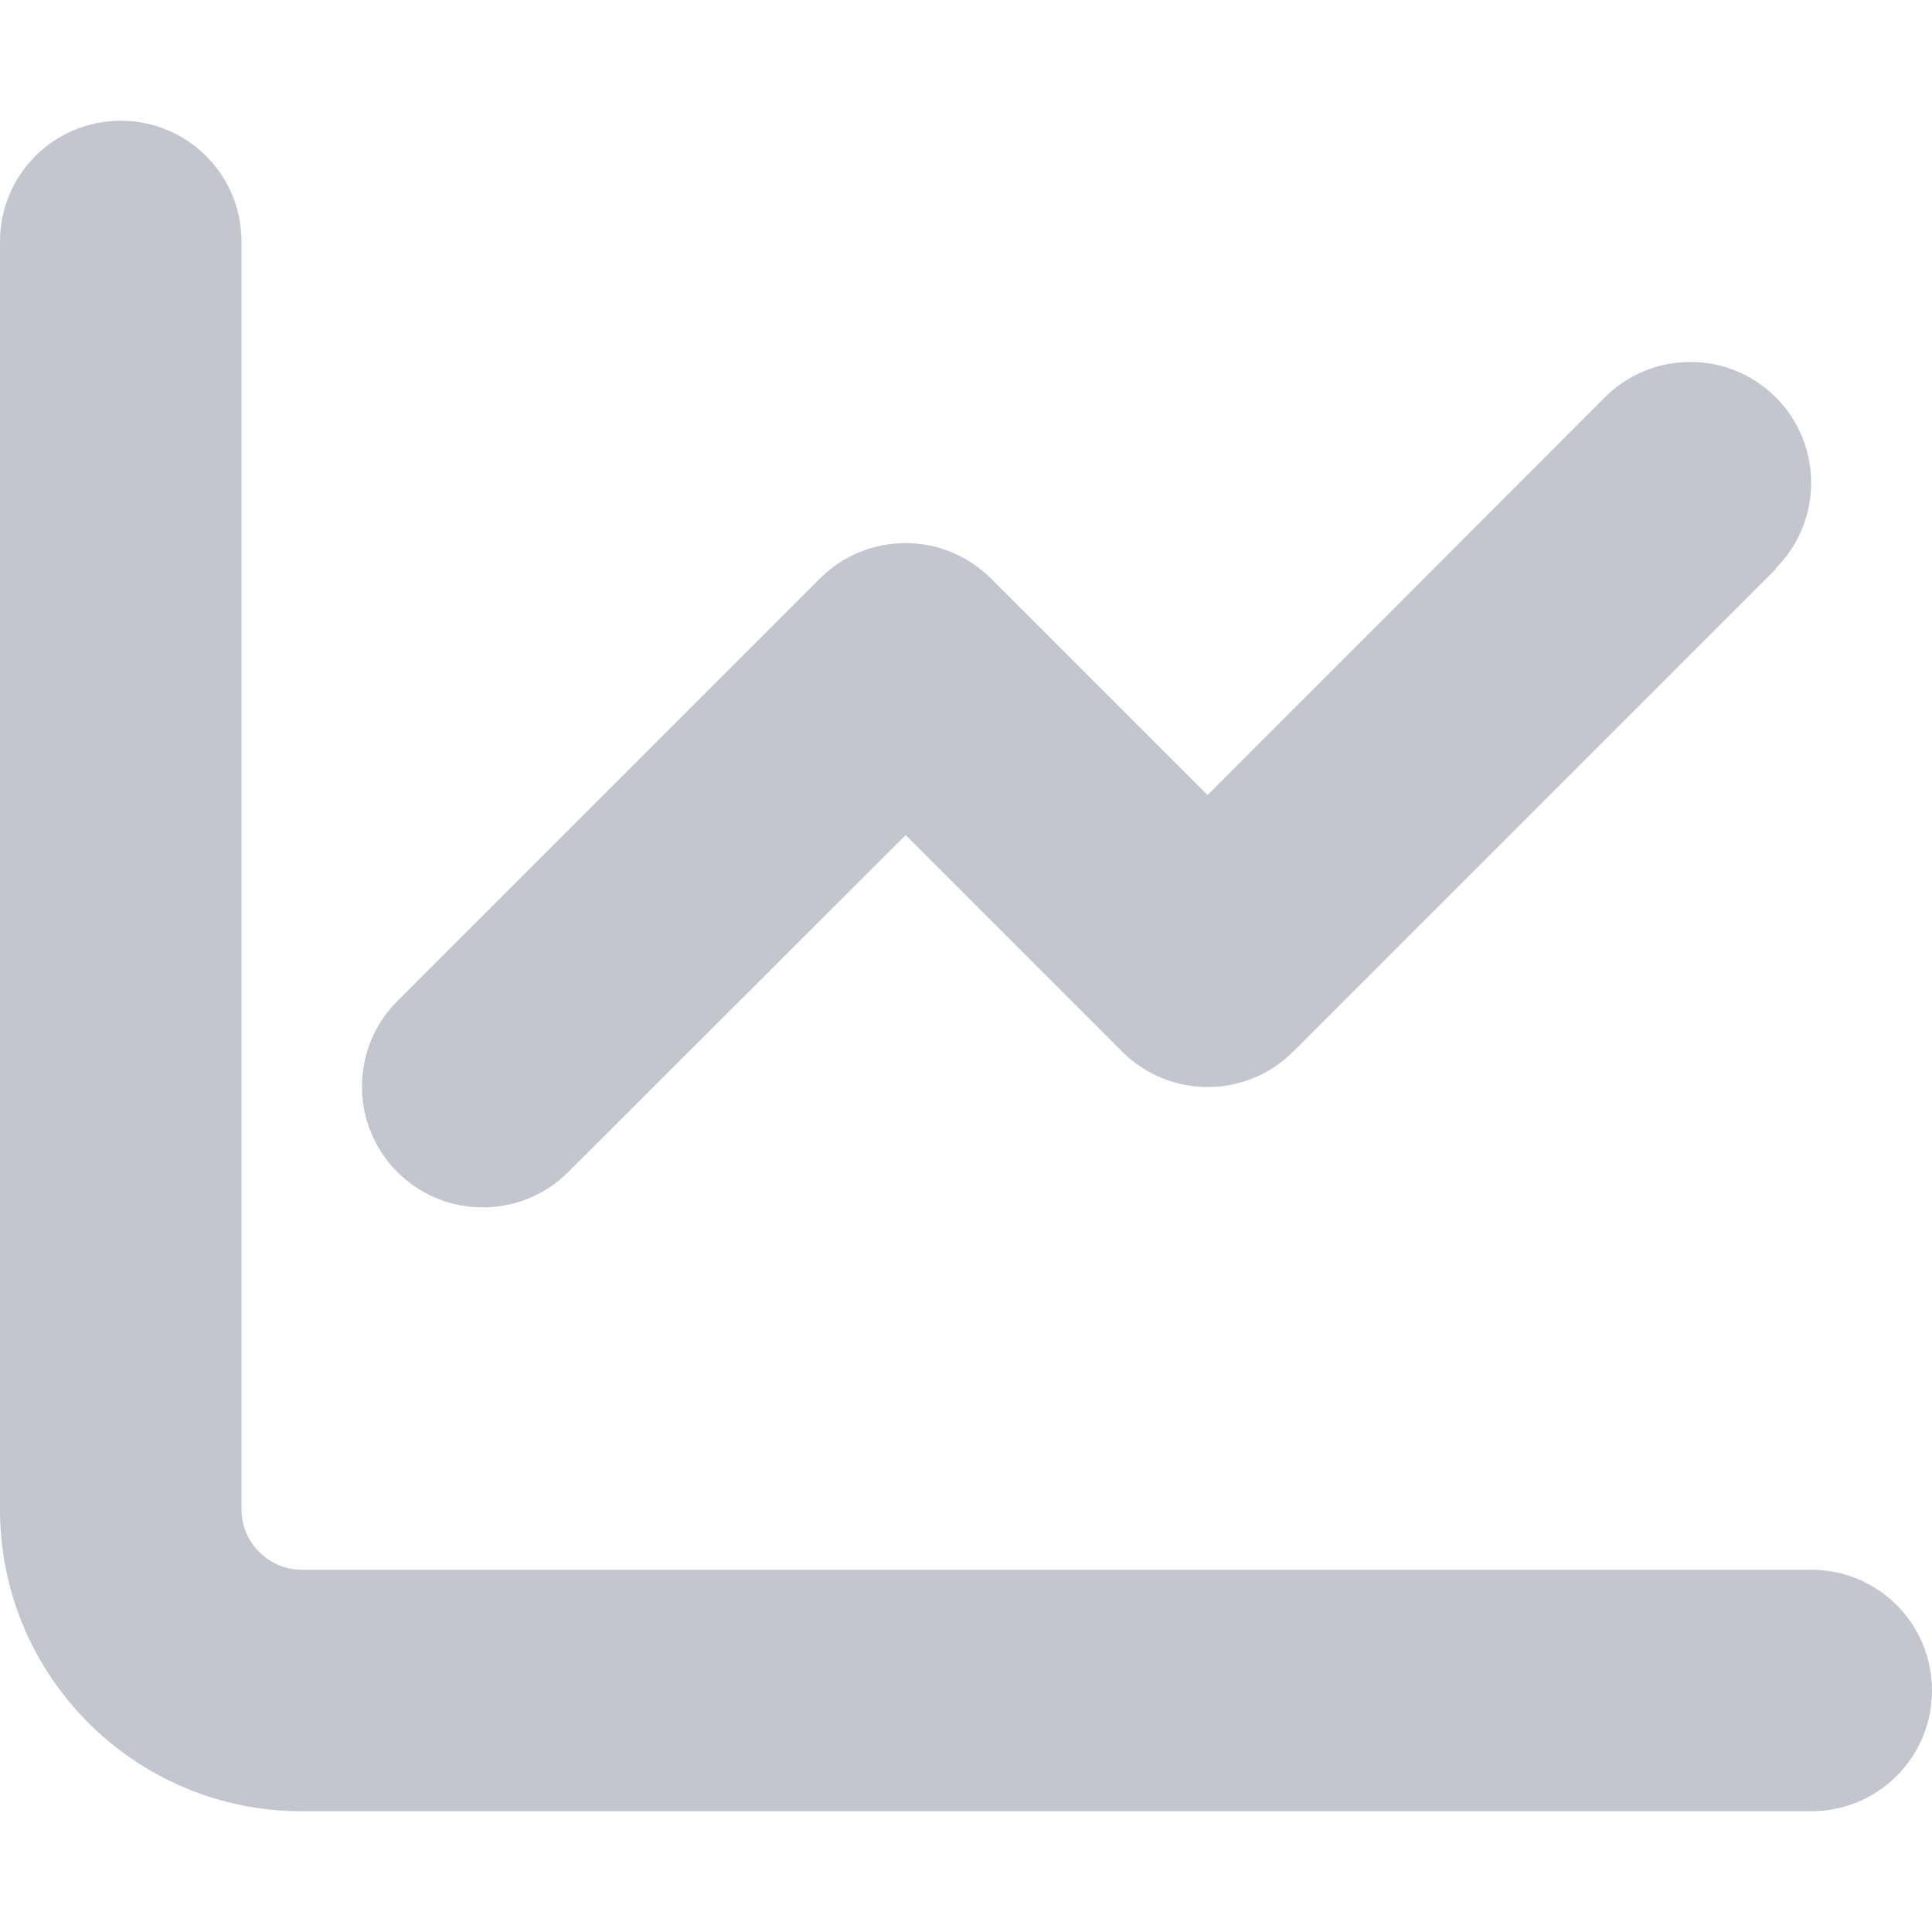
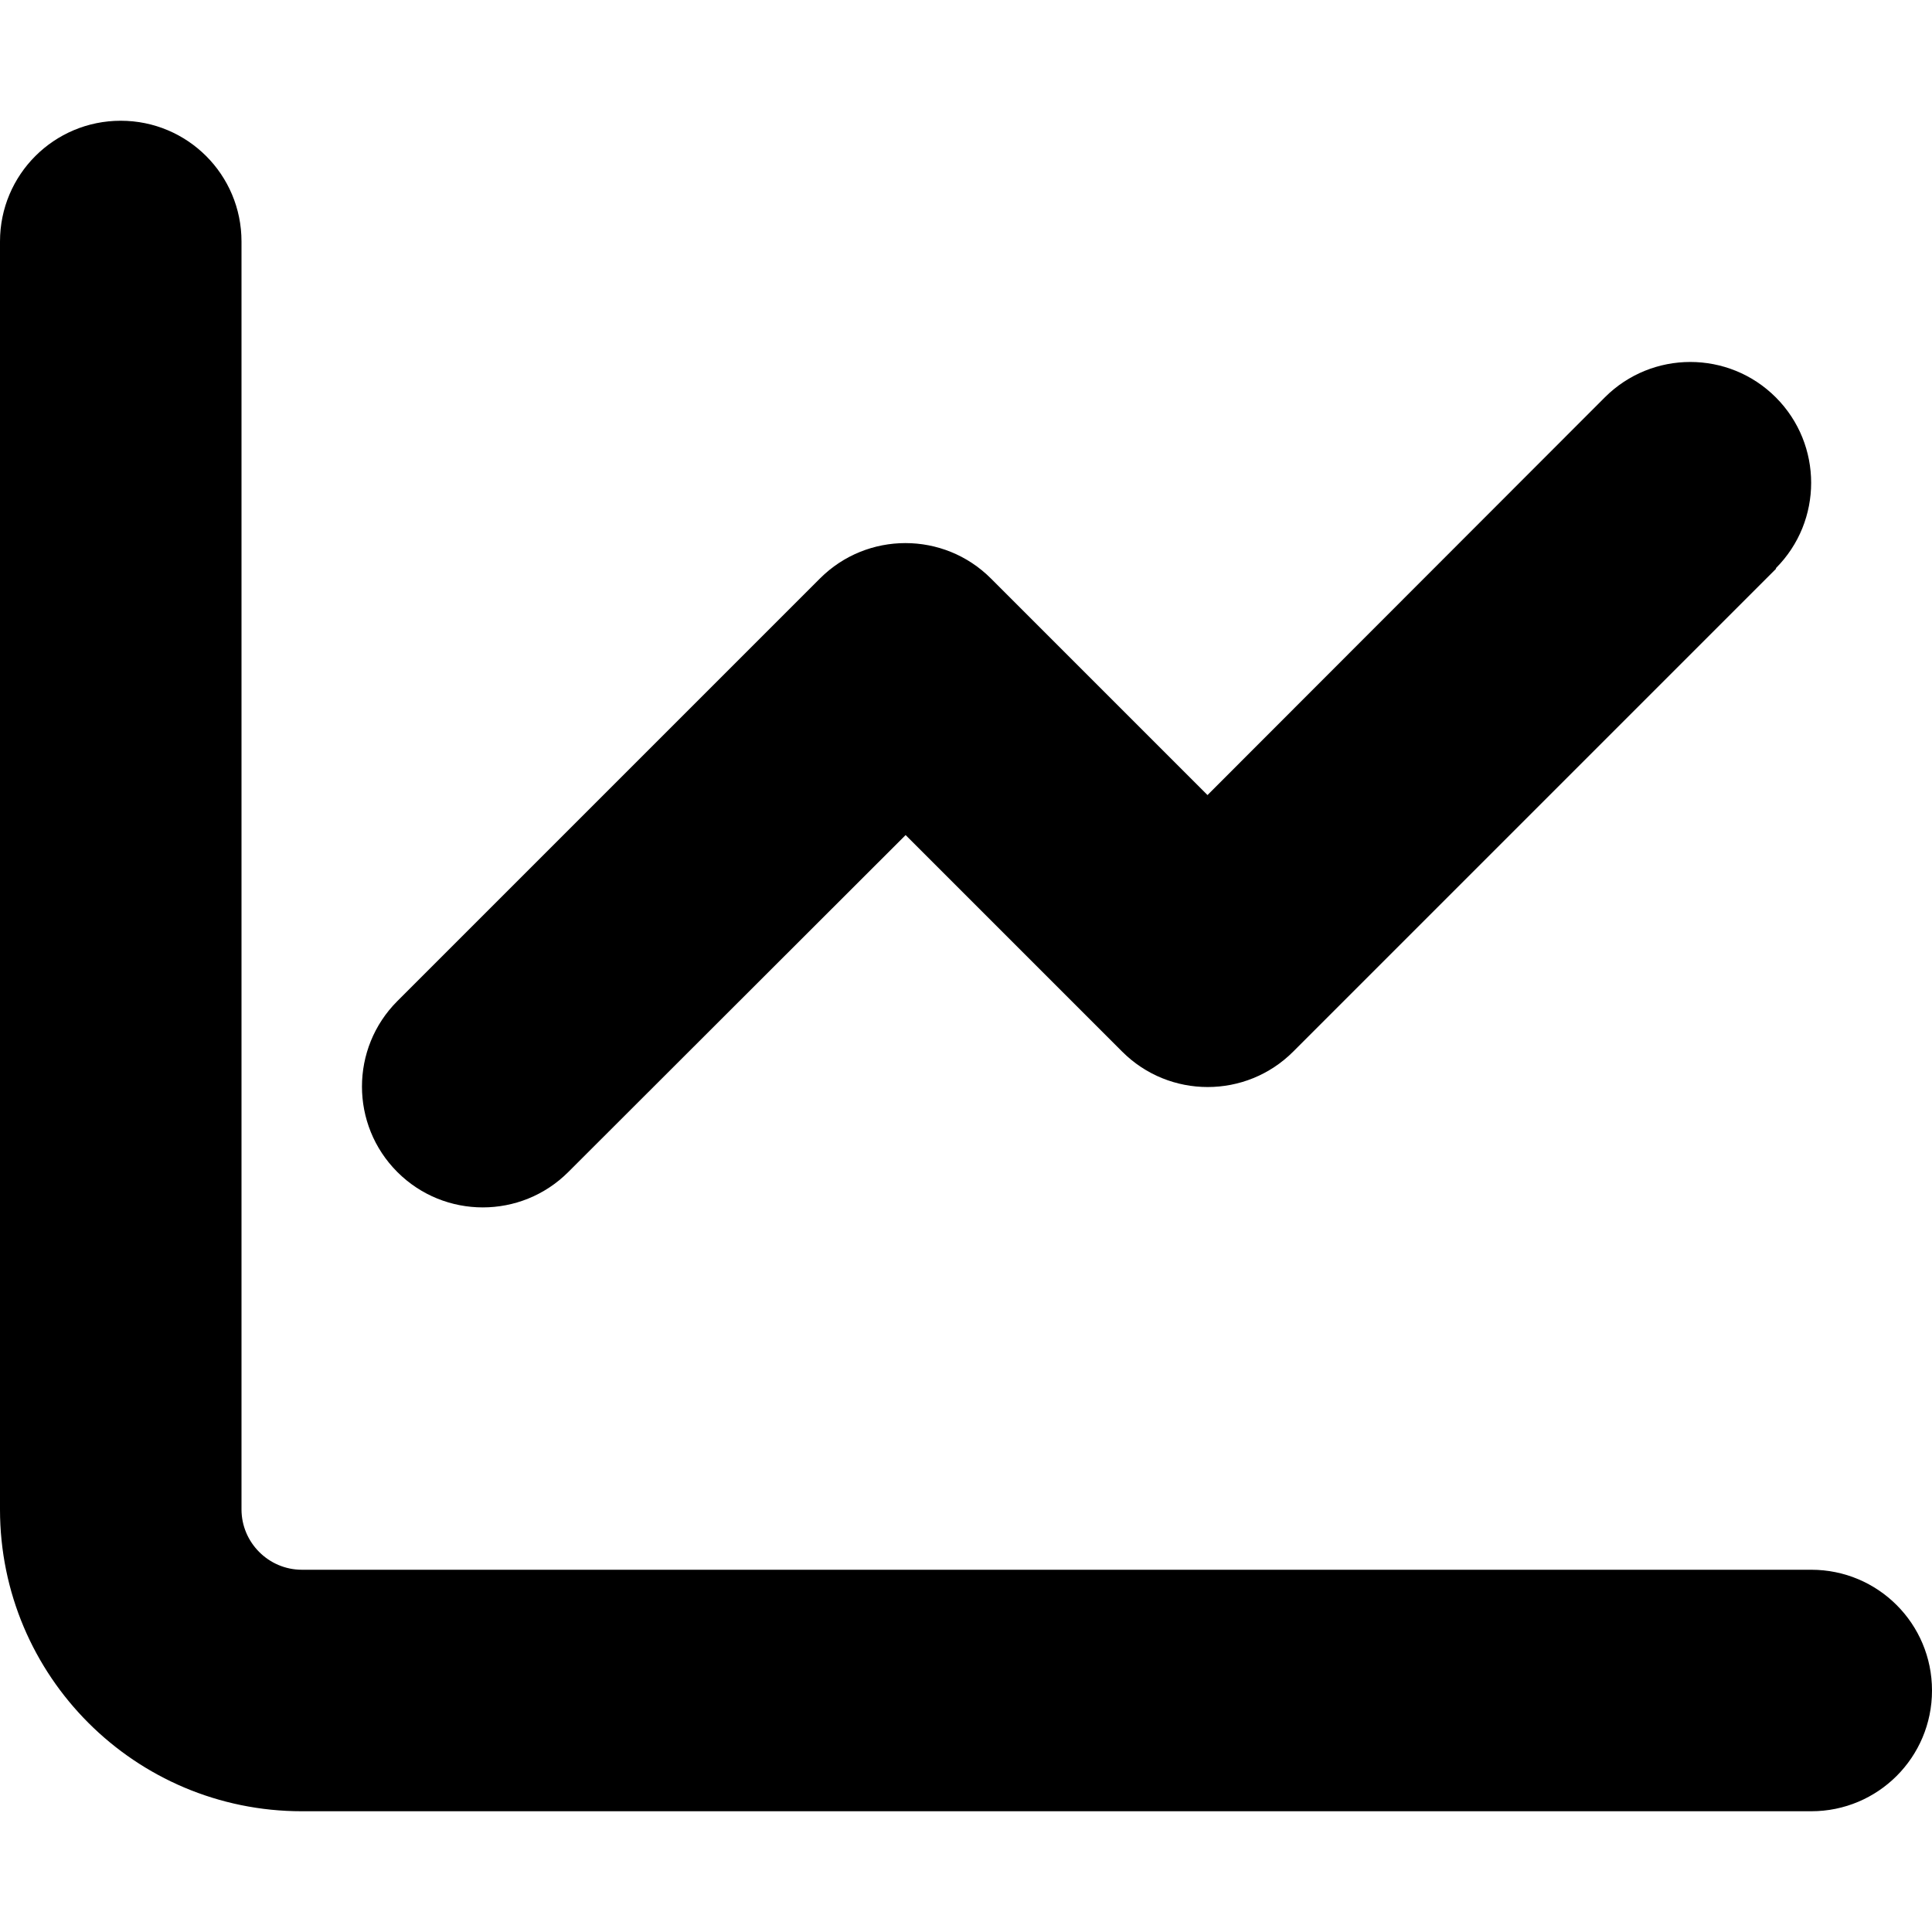
<svg xmlns="http://www.w3.org/2000/svg" viewBox="0 0 512 512">
-   <path fill="#c3c6cf" d="M64 64c0-17.7-14.3-32-32-32S0 46.3 0 64L0 400c0 44.2 35.8 80 80 80l400 0c17.7 0 32-14.3 32-32s-14.3-32-32-32L80 416c-8.8 0-16-7.2-16-16L64 64zm406.6 86.6c12.5-12.5 12.5-32.8 0-45.3s-32.8-12.5-45.3 0L320 210.7l-57.4-57.4c-12.5-12.5-32.8-12.5-45.3 0l-112 112c-12.5 12.5-12.5 32.8 0 45.3s32.8 12.5 45.3 0L240 221.3l57.4 57.4c12.5 12.5 32.8 12.5 45.3 0l128-128z" />
+   <path d="M64 64c0-17.7-14.3-32-32-32S0 46.3 0 64L0 400c0 44.2 35.8 80 80 80l400 0c17.7 0 32-14.3 32-32s-14.3-32-32-32L80 416c-8.8 0-16-7.2-16-16L64 64zm406.6 86.6c12.5-12.5 12.5-32.8 0-45.3s-32.8-12.5-45.3 0L320 210.7l-57.4-57.4c-12.5-12.5-32.8-12.5-45.3 0l-112 112c-12.5 12.5-12.5 32.8 0 45.3s32.8 12.5 45.3 0L240 221.3l57.4 57.4c12.5 12.5 32.8 12.5 45.3 0l128-128z" />
</svg>
